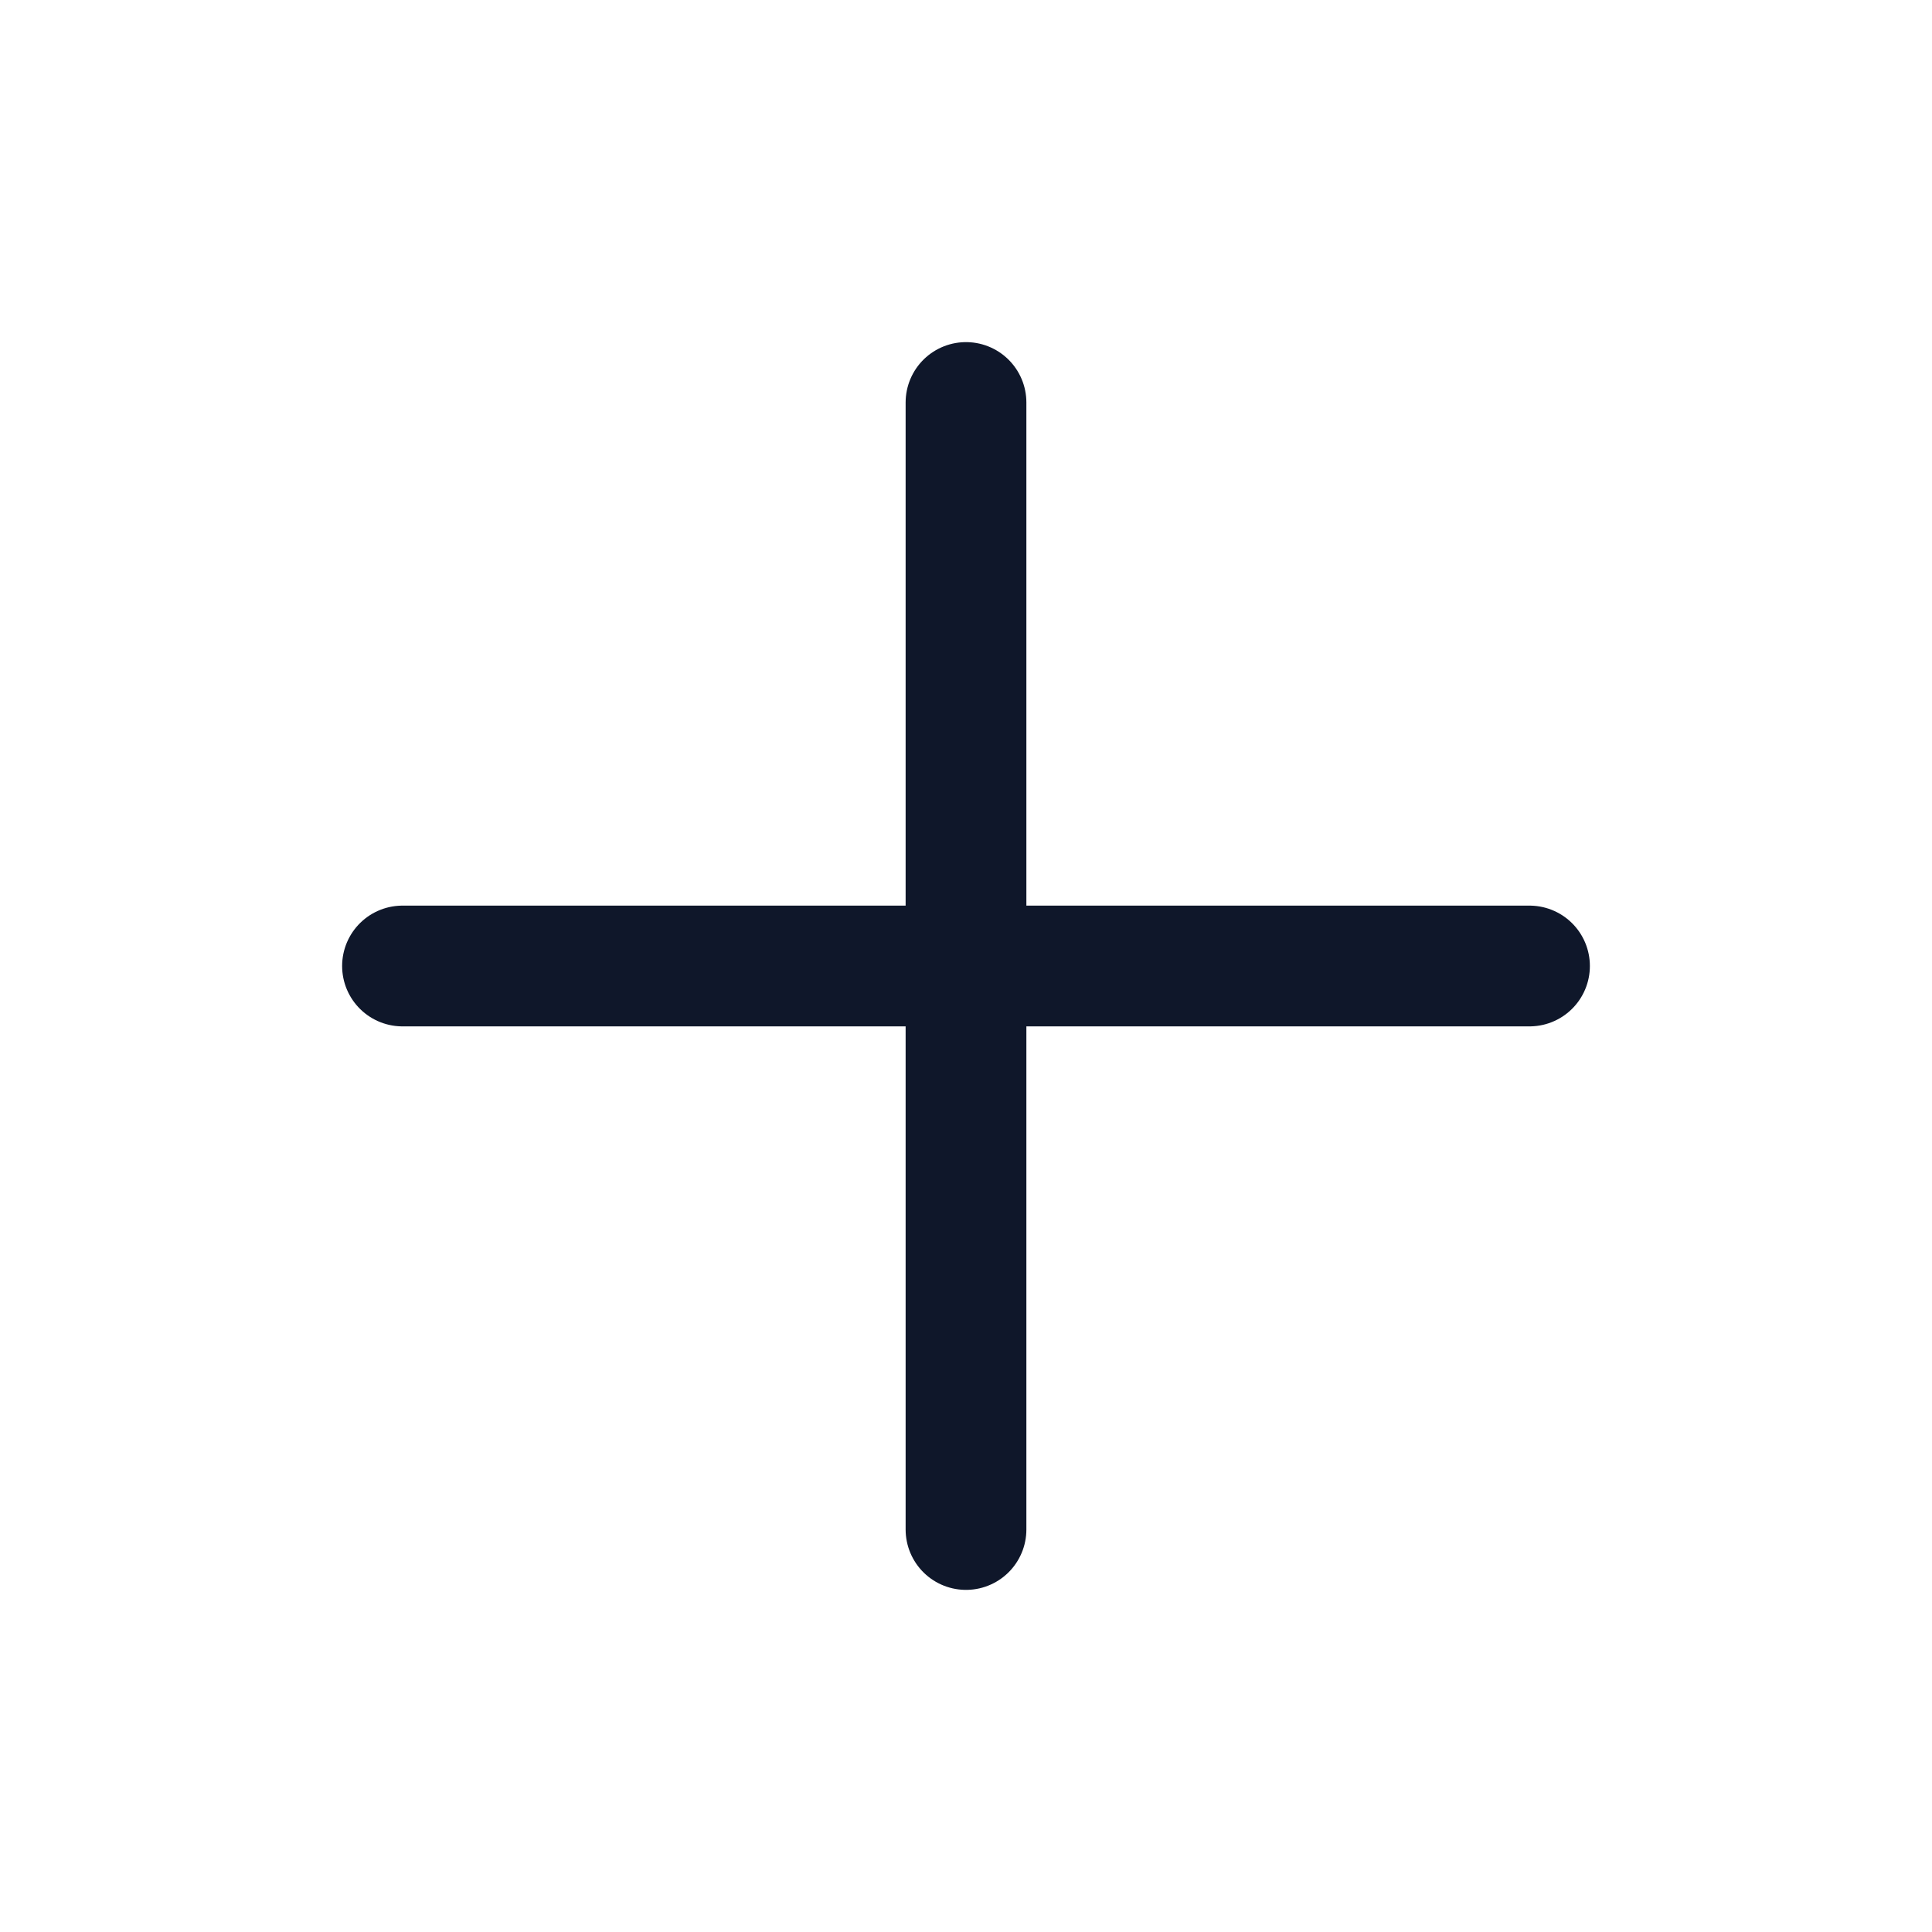
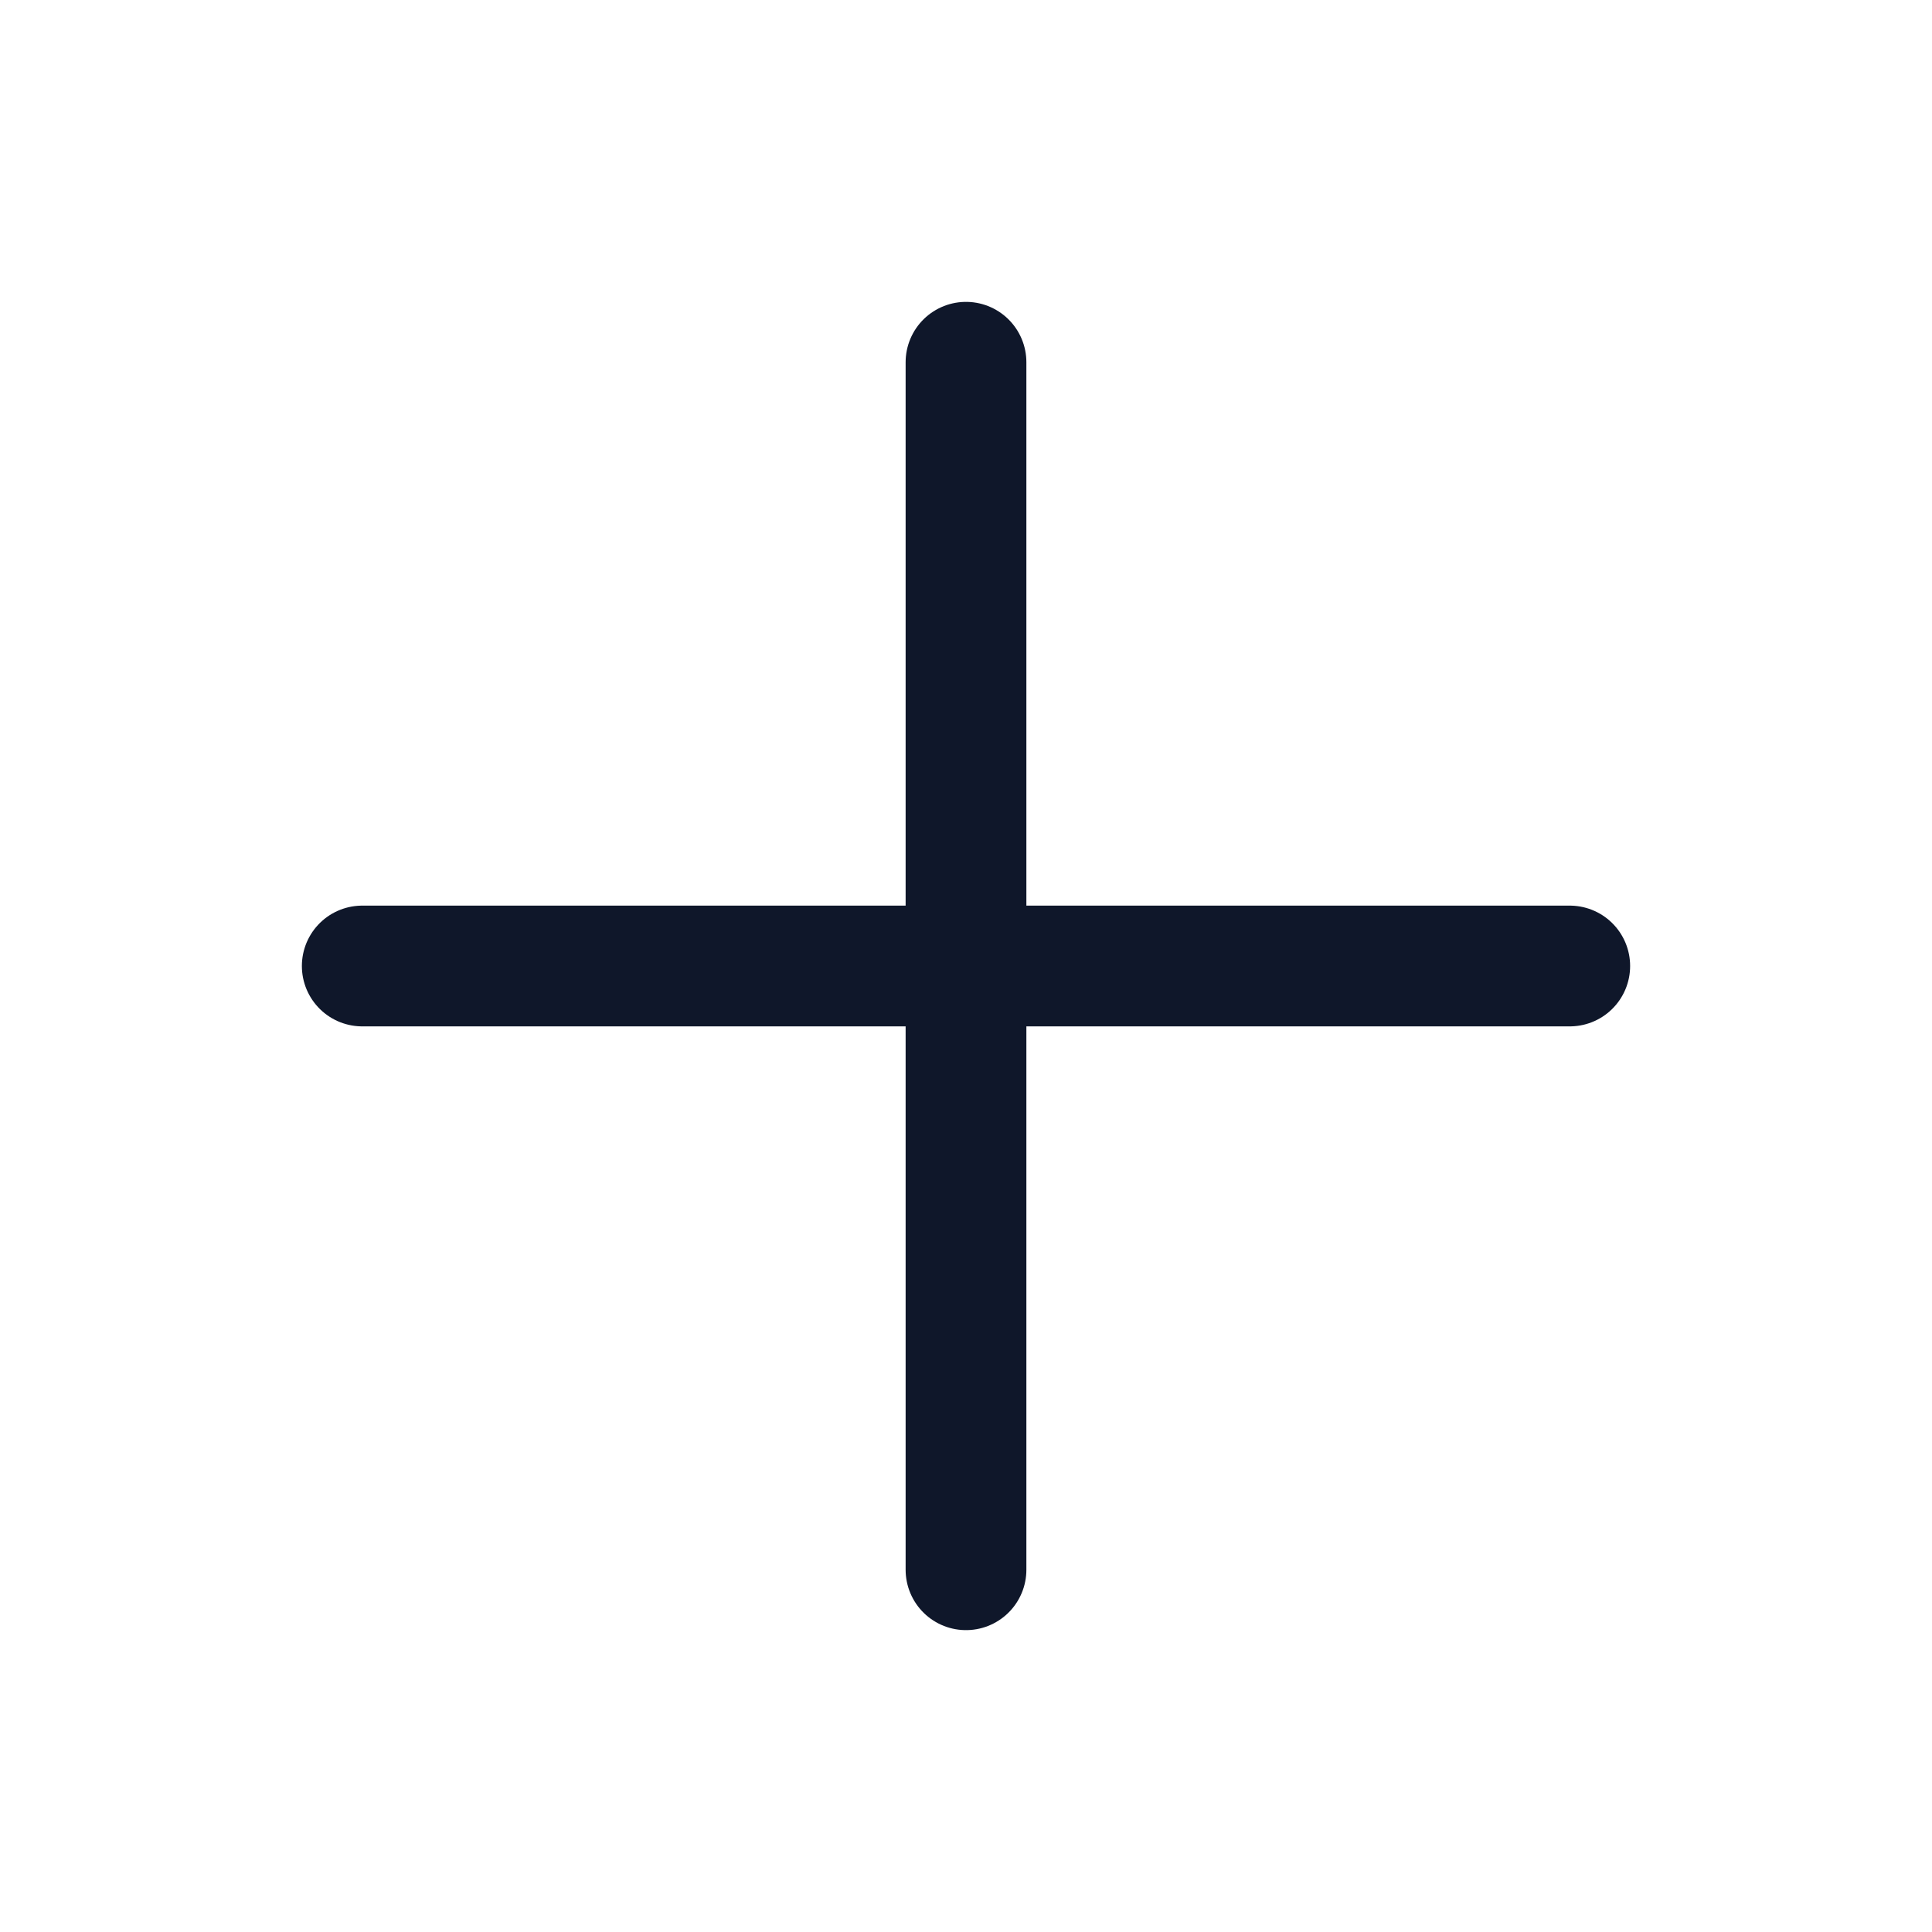
<svg xmlns="http://www.w3.org/2000/svg" width="24" height="24" viewBox="0 0 24 24" fill="none">
-   <path d="M12 5V19M19 12L5 12" stroke="#0F172A" stroke-width="1.5" stroke-linecap="round" stroke-linejoin="round" />
+   <path d="M12 4.5V19.5M19.5 12L4.5 12" stroke="#0F172A" stroke-width="1.5" stroke-linecap="round" stroke-linejoin="round" />
</svg>
